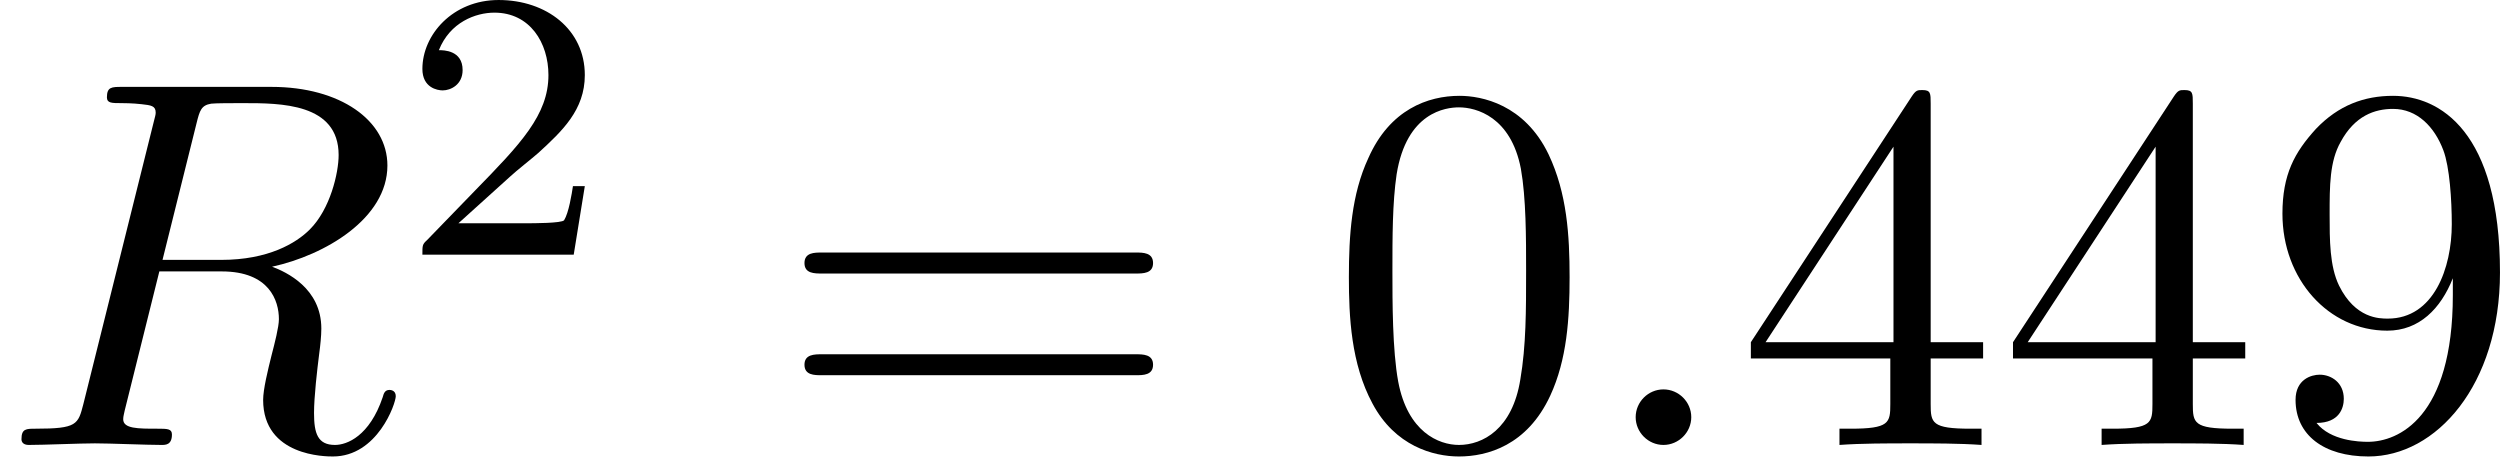
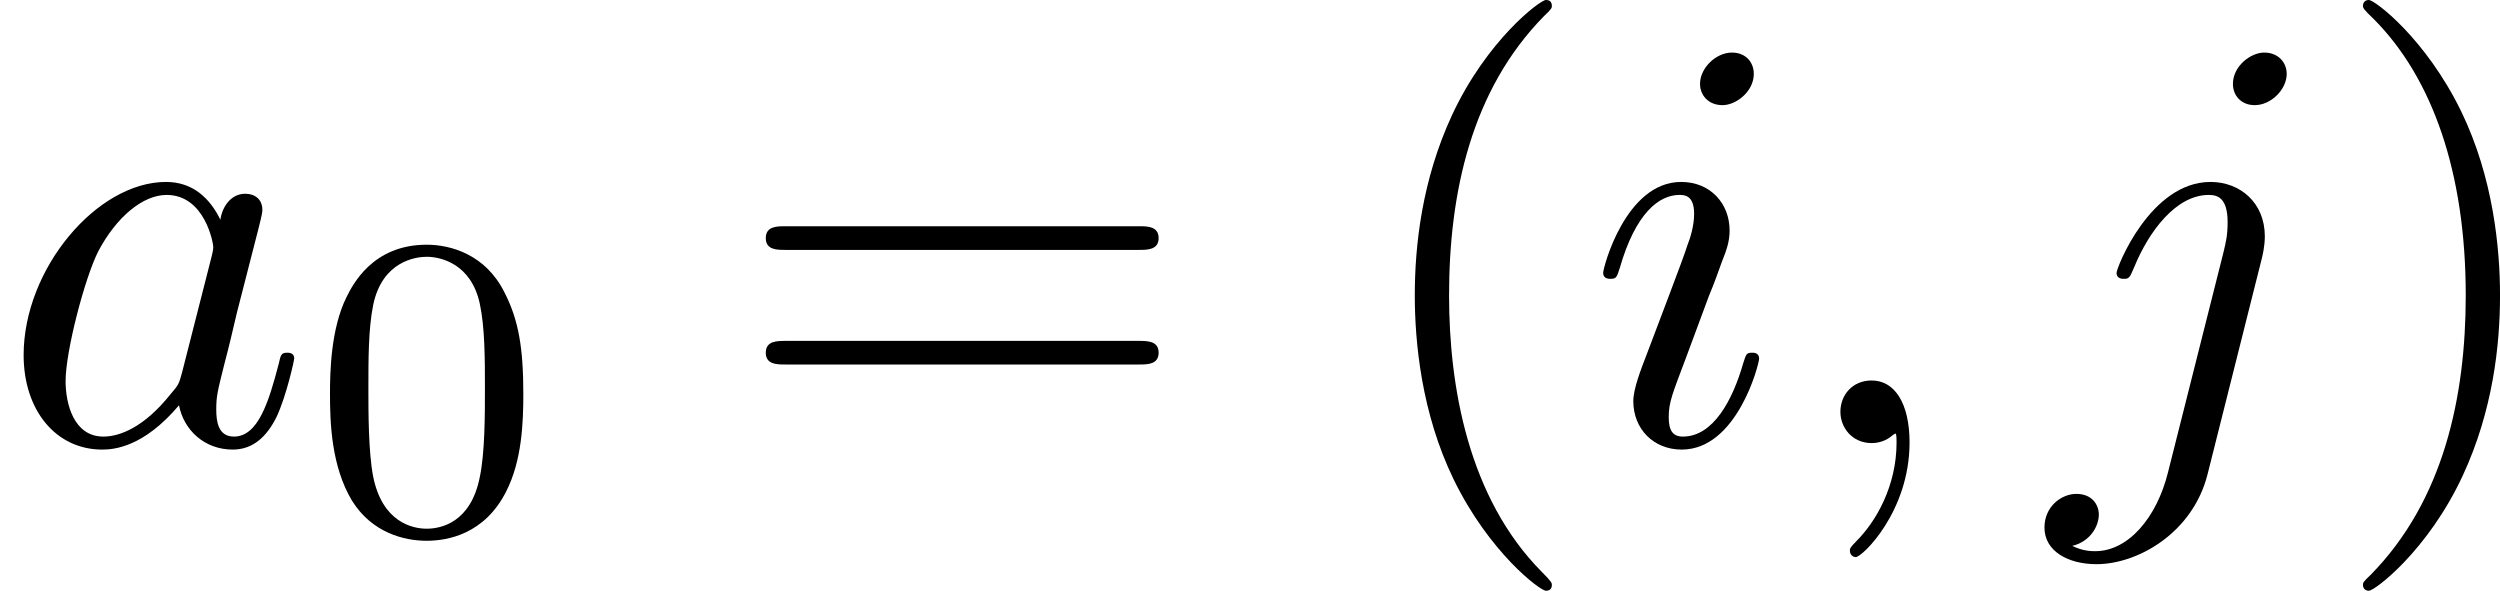
- <svg xmlns="http://www.w3.org/2000/svg" xmlns:xlink="http://www.w3.org/1999/xlink" version="1.1" width="72.834pt" height="13.299pt" viewBox="33.26 257.975 72.834 13.299">
+ <svg xmlns="http://www.w3.org/2000/svg" xmlns:xlink="http://www.w3.org/1999/xlink" version="1.1" width="64.628pt" height="15.273pt" viewBox="32.299 394.774 64.628 15.273">
  <defs>
-     <path id="g27-48" d="M5.018-3.491C5.018-4.364 4.964-5.236 4.582-6.044C4.08-7.091 3.185-7.265 2.727-7.265C2.073-7.265 1.276-6.982 .829-5.967C.48-5.215 .425-4.364 .425-3.491C.425-2.673 .469-1.691 .916-.862C1.385 .022 2.182 .24 2.716 .24C3.305 .24 4.135 .011 4.615-1.025C4.964-1.778 5.018-2.629 5.018-3.491ZM2.716 0C2.291 0 1.647-.273 1.451-1.32C1.331-1.975 1.331-2.978 1.331-3.622C1.331-4.32 1.331-5.04 1.418-5.629C1.625-6.927 2.444-7.025 2.716-7.025C3.076-7.025 3.796-6.829 4.004-5.749C4.113-5.138 4.113-4.309 4.113-3.622C4.113-2.804 4.113-2.062 3.993-1.364C3.829-.327 3.207 0 2.716 0Z" />
-     <path id="g27-52" d="M3.207-1.8V-.851C3.207-.458 3.185-.338 2.378-.338H2.149V0C2.596-.033 3.164-.033 3.622-.033S4.658-.033 5.105 0V-.338H4.876C4.069-.338 4.047-.458 4.047-.851V-1.8H5.138V-2.138H4.047V-7.102C4.047-7.32 4.047-7.385 3.873-7.385C3.775-7.385 3.742-7.385 3.655-7.255L.305-2.138V-1.8H3.207ZM3.273-2.138H.611L3.273-6.207V-2.138Z" />
-     <path id="g27-57" d="M4.004-3.469V-3.12C4.004-.567 2.869-.065 2.236-.065C2.051-.065 1.462-.087 1.167-.458C1.647-.458 1.735-.775 1.735-.96C1.735-1.298 1.473-1.462 1.233-1.462C1.058-1.462 .731-1.364 .731-.938C.731-.207 1.32 .24 2.247 .24C3.655 .24 4.985-1.244 4.985-3.589C4.985-6.524 3.731-7.265 2.76-7.265C2.16-7.265 1.625-7.069 1.156-6.578C.709-6.087 .458-5.629 .458-4.811C.458-3.447 1.418-2.378 2.64-2.378C3.305-2.378 3.753-2.836 4.004-3.469ZM2.651-2.629C2.476-2.629 1.975-2.629 1.636-3.316C1.44-3.72 1.44-4.265 1.44-4.8C1.44-5.389 1.44-5.902 1.669-6.305C1.964-6.851 2.378-6.993 2.76-6.993C3.262-6.993 3.622-6.622 3.807-6.131C3.938-5.782 3.982-5.095 3.982-4.593C3.982-3.687 3.611-2.629 2.651-2.629Z" />
+     <path id="g27-40" d="M3.611 2.618C3.611 2.585 3.611 2.564 3.425 2.378C2.062 1.004 1.713-1.058 1.713-2.727C1.713-4.625 2.127-6.524 3.469-7.887C3.611-8.018 3.611-8.04 3.611-8.073C3.611-8.149 3.567-8.182 3.502-8.182C3.393-8.182 2.411-7.44 1.767-6.055C1.211-4.855 1.08-3.644 1.08-2.727C1.08-1.876 1.2-.556 1.8 .676C2.455 2.018 3.393 2.727 3.502 2.727C3.567 2.727 3.611 2.695 3.611 2.618Z" />
+     <path id="g27-41" d="M3.153-2.727C3.153-3.578 3.033-4.898 2.433-6.131C1.778-7.473 .84-8.182 .731-8.182C.665-8.182 .622-8.138 .622-8.073C.622-8.04 .622-8.018 .829-7.822C1.898-6.742 2.52-5.007 2.52-2.727C2.52-.862 2.116 1.058 .764 2.433C.622 2.564 .622 2.585 .622 2.618C.622 2.684 .665 2.727 .731 2.727C.84 2.727 1.822 1.985 2.465 .6C3.022-.6 3.153-1.811 3.153-2.727Z" />
    <path id="g27-61" d="M7.495-3.567C7.658-3.567 7.865-3.567 7.865-3.785S7.658-4.004 7.505-4.004H.971C.818-4.004 .611-4.004 .611-3.785S.818-3.567 .982-3.567H7.495ZM7.505-1.451C7.658-1.451 7.865-1.451 7.865-1.669S7.658-1.887 7.495-1.887H.982C.818-1.887 .611-1.887 .611-1.669S.818-1.451 .971-1.451H7.505Z" />
-     <path id="g24-50" d="M2.248-1.626C2.375-1.745 2.71-2.008 2.837-2.12C3.332-2.574 3.802-3.013 3.802-3.738C3.802-4.686 3.005-5.3 2.008-5.3C1.052-5.3 .422-4.575 .422-3.866C.422-3.475 .733-3.419 .845-3.419C1.012-3.419 1.259-3.539 1.259-3.842C1.259-4.256 .861-4.256 .765-4.256C.996-4.838 1.53-5.037 1.921-5.037C2.662-5.037 3.045-4.407 3.045-3.738C3.045-2.909 2.463-2.303 1.522-1.339L.518-.303C.422-.215 .422-.199 .422 0H3.571L3.802-1.427H3.555C3.531-1.267 3.467-.869 3.371-.717C3.324-.654 2.718-.654 2.59-.654H1.172L2.248-1.626Z" />
-     <path id="g18-58" d="M2.095-.578C2.095-.895 1.833-1.156 1.516-1.156S.938-.895 .938-.578S1.2 0 1.516 0S2.095-.262 2.095-.578Z" />
-     <path id="g18-82" d="M4.091-6.698C4.156-6.96 4.189-7.069 4.396-7.102C4.495-7.113 4.844-7.113 5.062-7.113C5.836-7.113 7.047-7.113 7.047-6.033C7.047-5.662 6.873-4.909 6.447-4.484C6.164-4.2 5.585-3.851 4.604-3.851H3.382L4.091-6.698ZM5.662-3.709C6.764-3.949 8.062-4.713 8.062-5.815C8.062-6.753 7.08-7.451 5.651-7.451H2.542C2.324-7.451 2.225-7.451 2.225-7.233C2.225-7.113 2.324-7.113 2.531-7.113C2.553-7.113 2.76-7.113 2.945-7.091C3.142-7.069 3.24-7.058 3.24-6.916C3.24-6.873 3.229-6.84 3.196-6.709L1.735-.851C1.625-.425 1.604-.338 .742-.338C.545-.338 .447-.338 .447-.12C.447 0 .578 0 .6 0C.905 0 1.669-.033 1.975-.033S3.055 0 3.36 0C3.447 0 3.578 0 3.578-.218C3.578-.338 3.48-.338 3.273-.338C2.869-.338 2.564-.338 2.564-.535C2.564-.6 2.585-.655 2.596-.72L3.316-3.611H4.615C5.607-3.611 5.804-3 5.804-2.618C5.804-2.455 5.716-2.116 5.651-1.865C5.575-1.56 5.476-1.156 5.476-.938C5.476 .24 6.785 .24 6.927 .24C7.855 .24 8.236-.862 8.236-1.015C8.236-1.145 8.116-1.145 8.105-1.145C8.007-1.145 7.985-1.069 7.964-.993C7.691-.185 7.222 0 6.971 0C6.611 0 6.535-.24 6.535-.665C6.535-1.004 6.6-1.56 6.644-1.909C6.665-2.062 6.687-2.269 6.687-2.422C6.687-3.262 5.956-3.6 5.662-3.709Z" />
+     <path id="g24-48" d="M3.897-2.542C3.897-3.395 3.81-3.913 3.547-4.423C3.196-5.125 2.55-5.3 2.112-5.3C1.108-5.3 .741-4.551 .63-4.328C.343-3.746 .327-2.957 .327-2.542C.327-2.016 .351-1.211 .733-.574C1.1 .016 1.69 .167 2.112 .167C2.495 .167 3.18 .048 3.579-.741C3.873-1.315 3.897-2.024 3.897-2.542ZM2.112-.056C1.841-.056 1.291-.183 1.124-1.02C1.036-1.474 1.036-2.224 1.036-2.638C1.036-3.188 1.036-3.746 1.124-4.184C1.291-4.997 1.913-5.077 2.112-5.077C2.383-5.077 2.933-4.941 3.092-4.216C3.188-3.778 3.188-3.18 3.188-2.638C3.188-2.168 3.188-1.451 3.092-1.004C2.925-.167 2.375-.056 2.112-.056Z" />
+     <path id="g18-59" d="M2.215-.011C2.215-.731 1.942-1.156 1.516-1.156C1.156-1.156 .938-.884 .938-.578C.938-.284 1.156 0 1.516 0C1.647 0 1.789-.044 1.898-.142C1.931-.164 1.942-.175 1.953-.175S1.975-.164 1.975-.011C1.975 .796 1.593 1.451 1.233 1.811C1.113 1.931 1.113 1.953 1.113 1.985C1.113 2.062 1.167 2.105 1.222 2.105C1.342 2.105 2.215 1.265 2.215-.011Z" />
+     <path id="g18-97" d="M4.069-4.124C3.873-4.527 3.556-4.822 3.065-4.822C1.789-4.822 .436-3.218 .436-1.625C.436-.6 1.036 .12 1.887 .12C2.105 .12 2.651 .076 3.305-.698C3.393-.24 3.775 .12 4.298 .12C4.68 .12 4.931-.131 5.105-.48C5.291-.873 5.433-1.538 5.433-1.56C5.433-1.669 5.335-1.669 5.302-1.669C5.193-1.669 5.182-1.625 5.149-1.473C4.964-.764 4.767-.12 4.32-.12C4.025-.12 3.993-.404 3.993-.622C3.993-.862 4.015-.949 4.135-1.429C4.255-1.887 4.276-1.996 4.375-2.411L4.767-3.938C4.844-4.244 4.844-4.265 4.844-4.309C4.844-4.495 4.713-4.604 4.527-4.604C4.265-4.604 4.102-4.364 4.069-4.124ZM3.36-1.298C3.305-1.102 3.305-1.08 3.142-.895C2.662-.295 2.215-.12 1.909-.12C1.364-.12 1.211-.72 1.211-1.145C1.211-1.691 1.56-3.033 1.811-3.535C2.149-4.178 2.64-4.582 3.076-4.582C3.785-4.582 3.938-3.687 3.938-3.622S3.916-3.491 3.905-3.436L3.36-1.298Z" />
+     <path id="g18-105" d="M3.098-6.818C3.098-7.036 2.945-7.211 2.695-7.211C2.4-7.211 2.105-6.927 2.105-6.633C2.105-6.425 2.258-6.24 2.52-6.24C2.771-6.24 3.098-6.491 3.098-6.818ZM2.269-2.716C2.4-3.033 2.4-3.055 2.509-3.349C2.596-3.567 2.651-3.72 2.651-3.927C2.651-4.418 2.302-4.822 1.756-4.822C.731-4.822 .316-3.24 .316-3.142C.316-3.033 .425-3.033 .447-3.033C.556-3.033 .567-3.055 .622-3.229C.916-4.255 1.353-4.582 1.724-4.582C1.811-4.582 1.996-4.582 1.996-4.233C1.996-4.004 1.92-3.775 1.876-3.665C1.789-3.382 1.298-2.116 1.124-1.647C1.015-1.364 .873-1.004 .873-.775C.873-.262 1.244 .12 1.767 .12C2.793 .12 3.196-1.462 3.196-1.56C3.196-1.669 3.098-1.669 3.065-1.669C2.956-1.669 2.956-1.636 2.902-1.473C2.705-.785 2.345-.12 1.789-.12C1.604-.12 1.527-.229 1.527-.48C1.527-.753 1.593-.905 1.844-1.571L2.269-2.716Z" />
+     <path id="g18-106" d="M4.331-6.818C4.331-7.025 4.178-7.211 3.916-7.211C3.665-7.211 3.338-6.96 3.338-6.633C3.338-6.415 3.491-6.24 3.742-6.24C4.036-6.24 4.331-6.524 4.331-6.818ZM2.138 .545C1.931 1.375 1.407 1.996 .796 1.996C.731 1.996 .567 1.996 .371 1.898C.698 1.822 .862 1.538 .862 1.32C.862 1.145 .742 .938 .447 .938C.175 .938-.142 1.167-.142 1.56C-.142 1.996 .295 2.236 .818 2.236C1.582 2.236 2.596 1.658 2.869 .578L3.873-3.415C3.927-3.633 3.927-3.785 3.927-3.818C3.927-4.44 3.469-4.822 2.924-4.822C1.811-4.822 1.189-3.24 1.189-3.142C1.189-3.033 1.298-3.033 1.32-3.033C1.418-3.033 1.429-3.044 1.516-3.251C1.789-3.916 2.291-4.582 2.891-4.582C3.044-4.582 3.24-4.538 3.24-4.08C3.24-3.829 3.207-3.709 3.164-3.524L2.138 .545Z" />
  </defs>
  <g id="page1" transform="matrix(1.4 0 0 1.4 0 0)">
-     <use x="23.757" y="193.527" xlink:href="#g18-82" />
-     <use x="32.125" y="189.568" xlink:href="#g24-50" />
-     <use x="39.887" y="193.527" xlink:href="#g27-61" />
-     <use x="51.402" y="193.527" xlink:href="#g27-48" />
-     <use x="56.857" y="193.527" xlink:href="#g18-58" />
-     <use x="59.887" y="193.527" xlink:href="#g27-52" />
-     <use x="65.342" y="193.527" xlink:href="#g27-52" />
-     <use x="70.796" y="193.527" xlink:href="#g27-57" />
+     <use x="23.071" y="290.163" xlink:href="#g18-97" />
+     <use x="28.837" y="291.8" xlink:href="#g24-48" />
+     <use x="36.6" y="290.163" xlink:href="#g27-61" />
+     <use x="48.115" y="290.163" xlink:href="#g27-40" />
+     <use x="52.357" y="290.163" xlink:href="#g18-105" />
+     <use x="56.116" y="290.163" xlink:href="#g18-59" />
+     <use x="60.964" y="290.163" xlink:href="#g18-106" />
+     <use x="66.081" y="290.163" xlink:href="#g27-41" />
  </g>
</svg>
